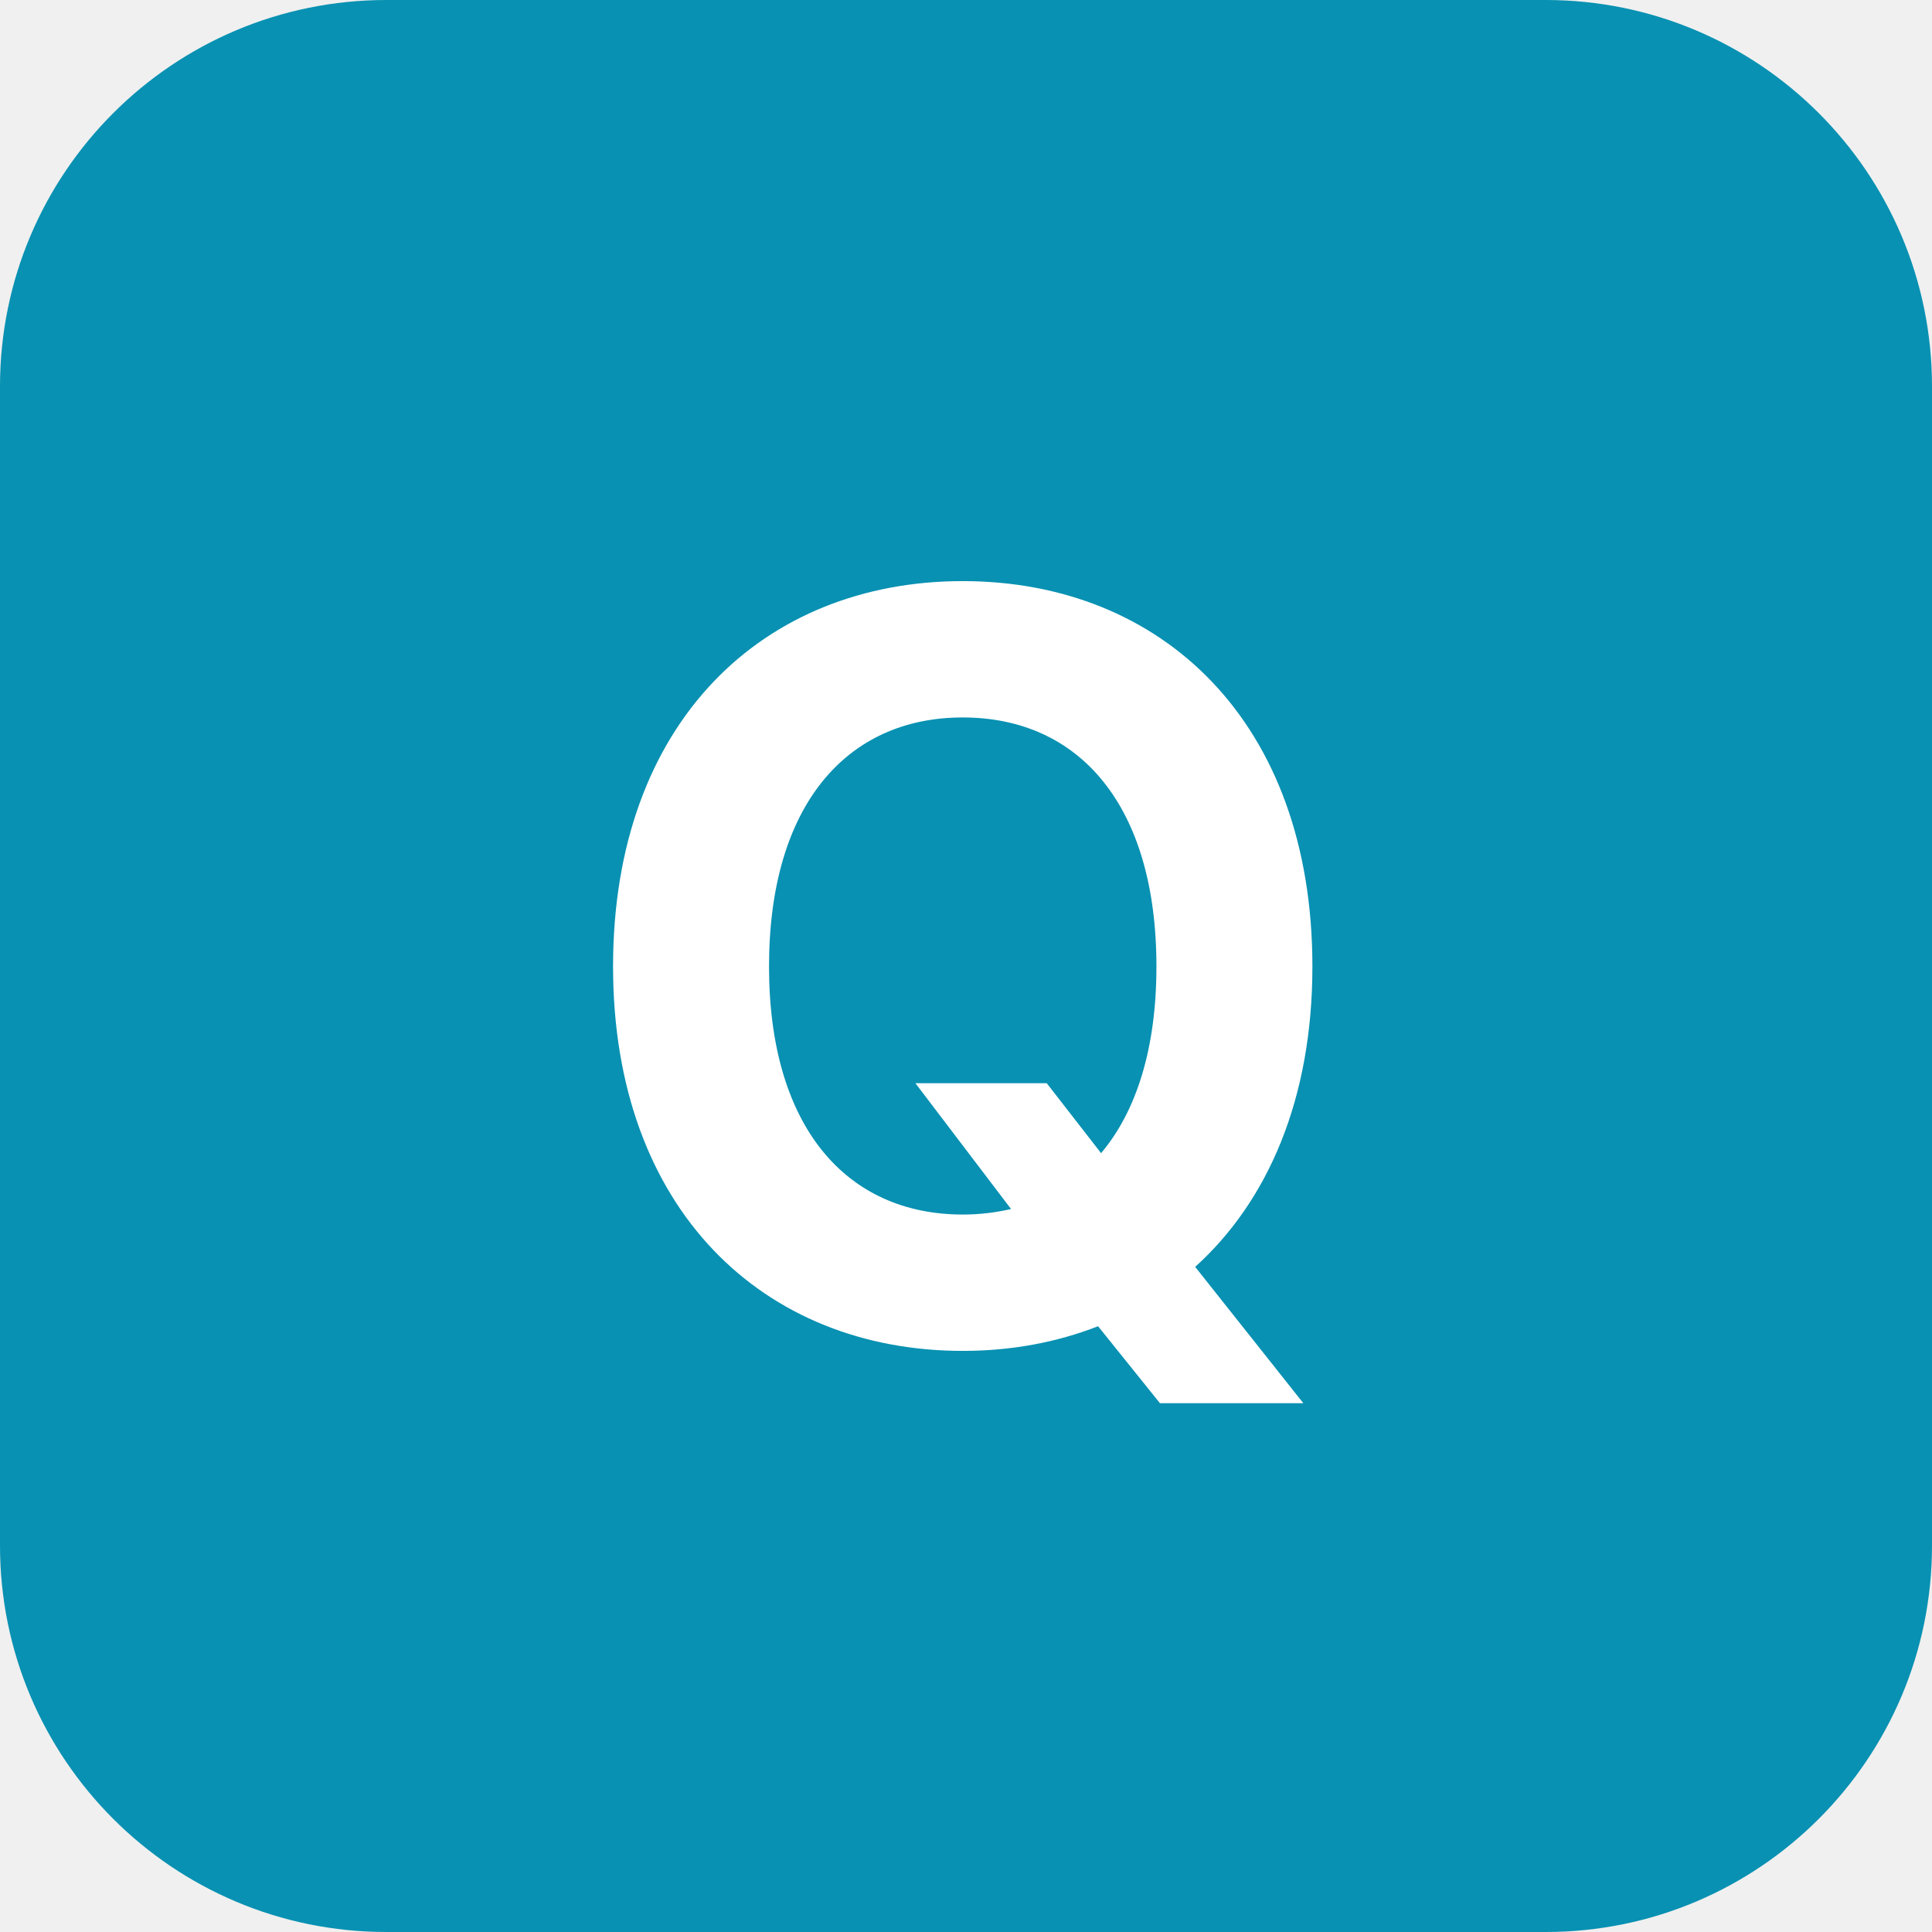
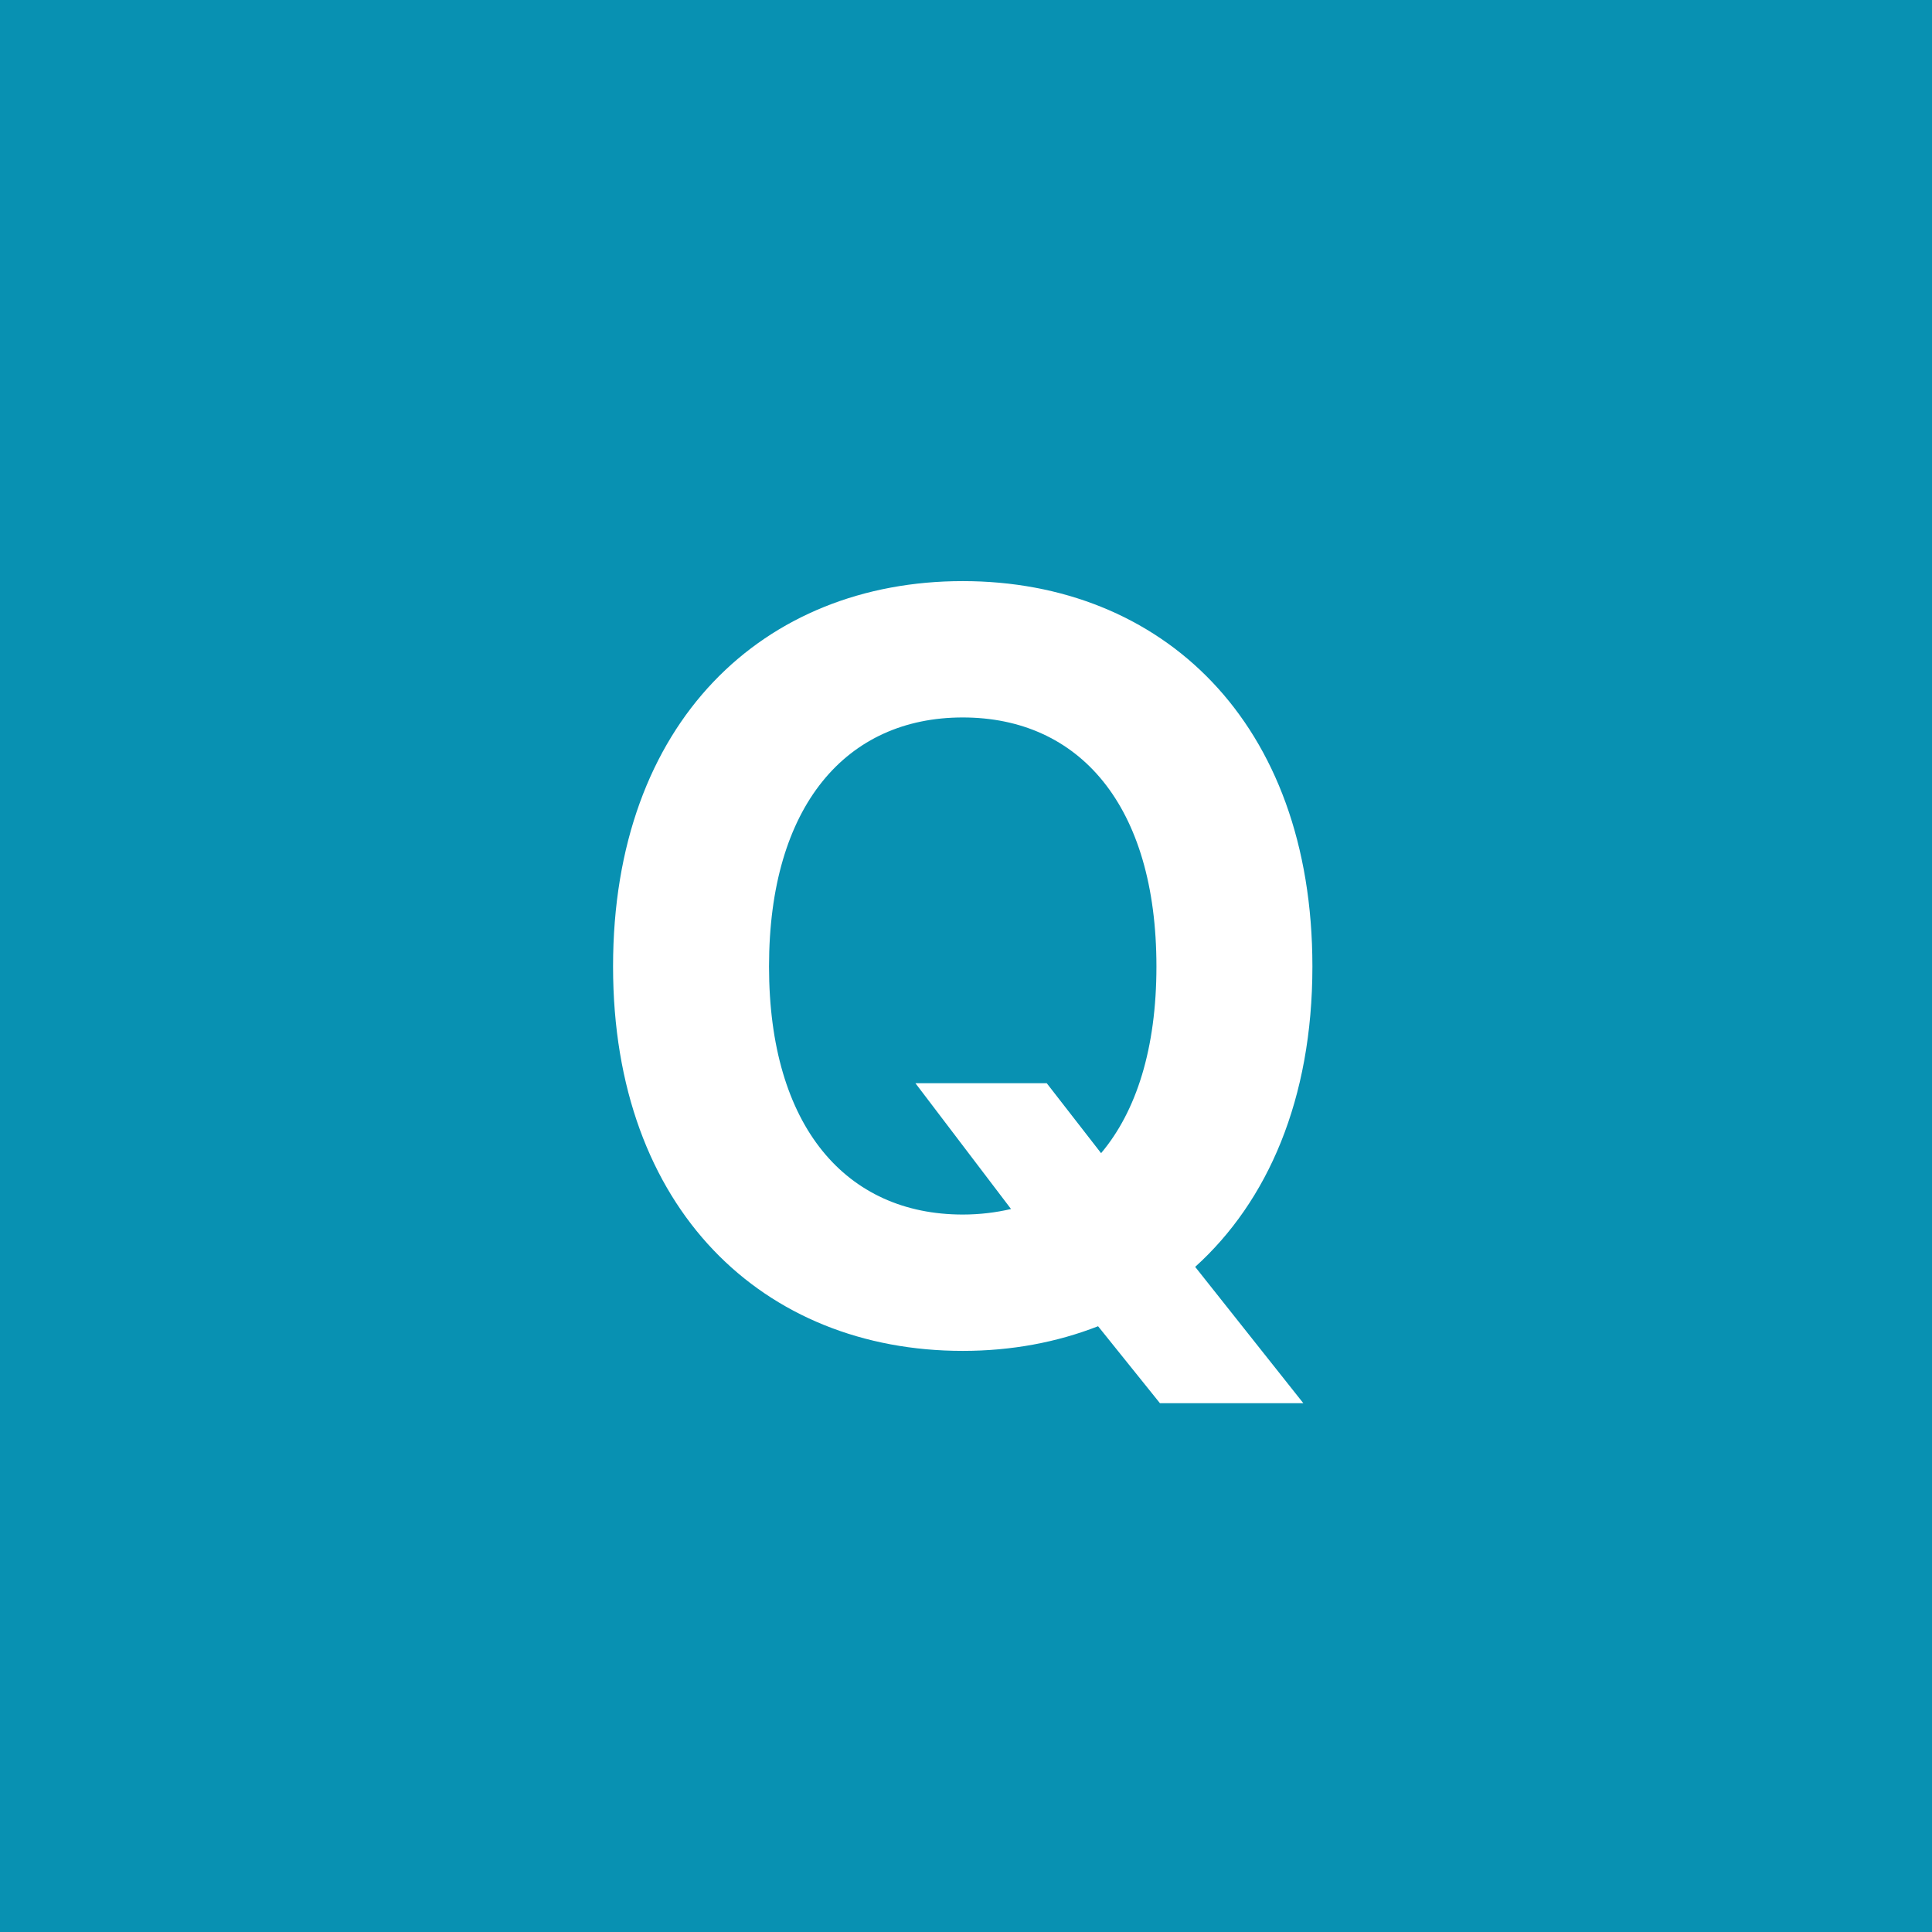
<svg xmlns="http://www.w3.org/2000/svg" width="180" height="180" viewBox="0 0 180 180" fill="none">
-   <rect width="180" height="180" rx="36" fill="#0891B2" />
+   <rect width="180" height="180" fill="#0891B2" />
  <text x="90" y="90" dominant-baseline="central" text-anchor="middle" font-family="system-ui, -apple-system, sans-serif" font-weight="700" font-size="96" fill="#FFFFFF">Q</text>
</svg>
